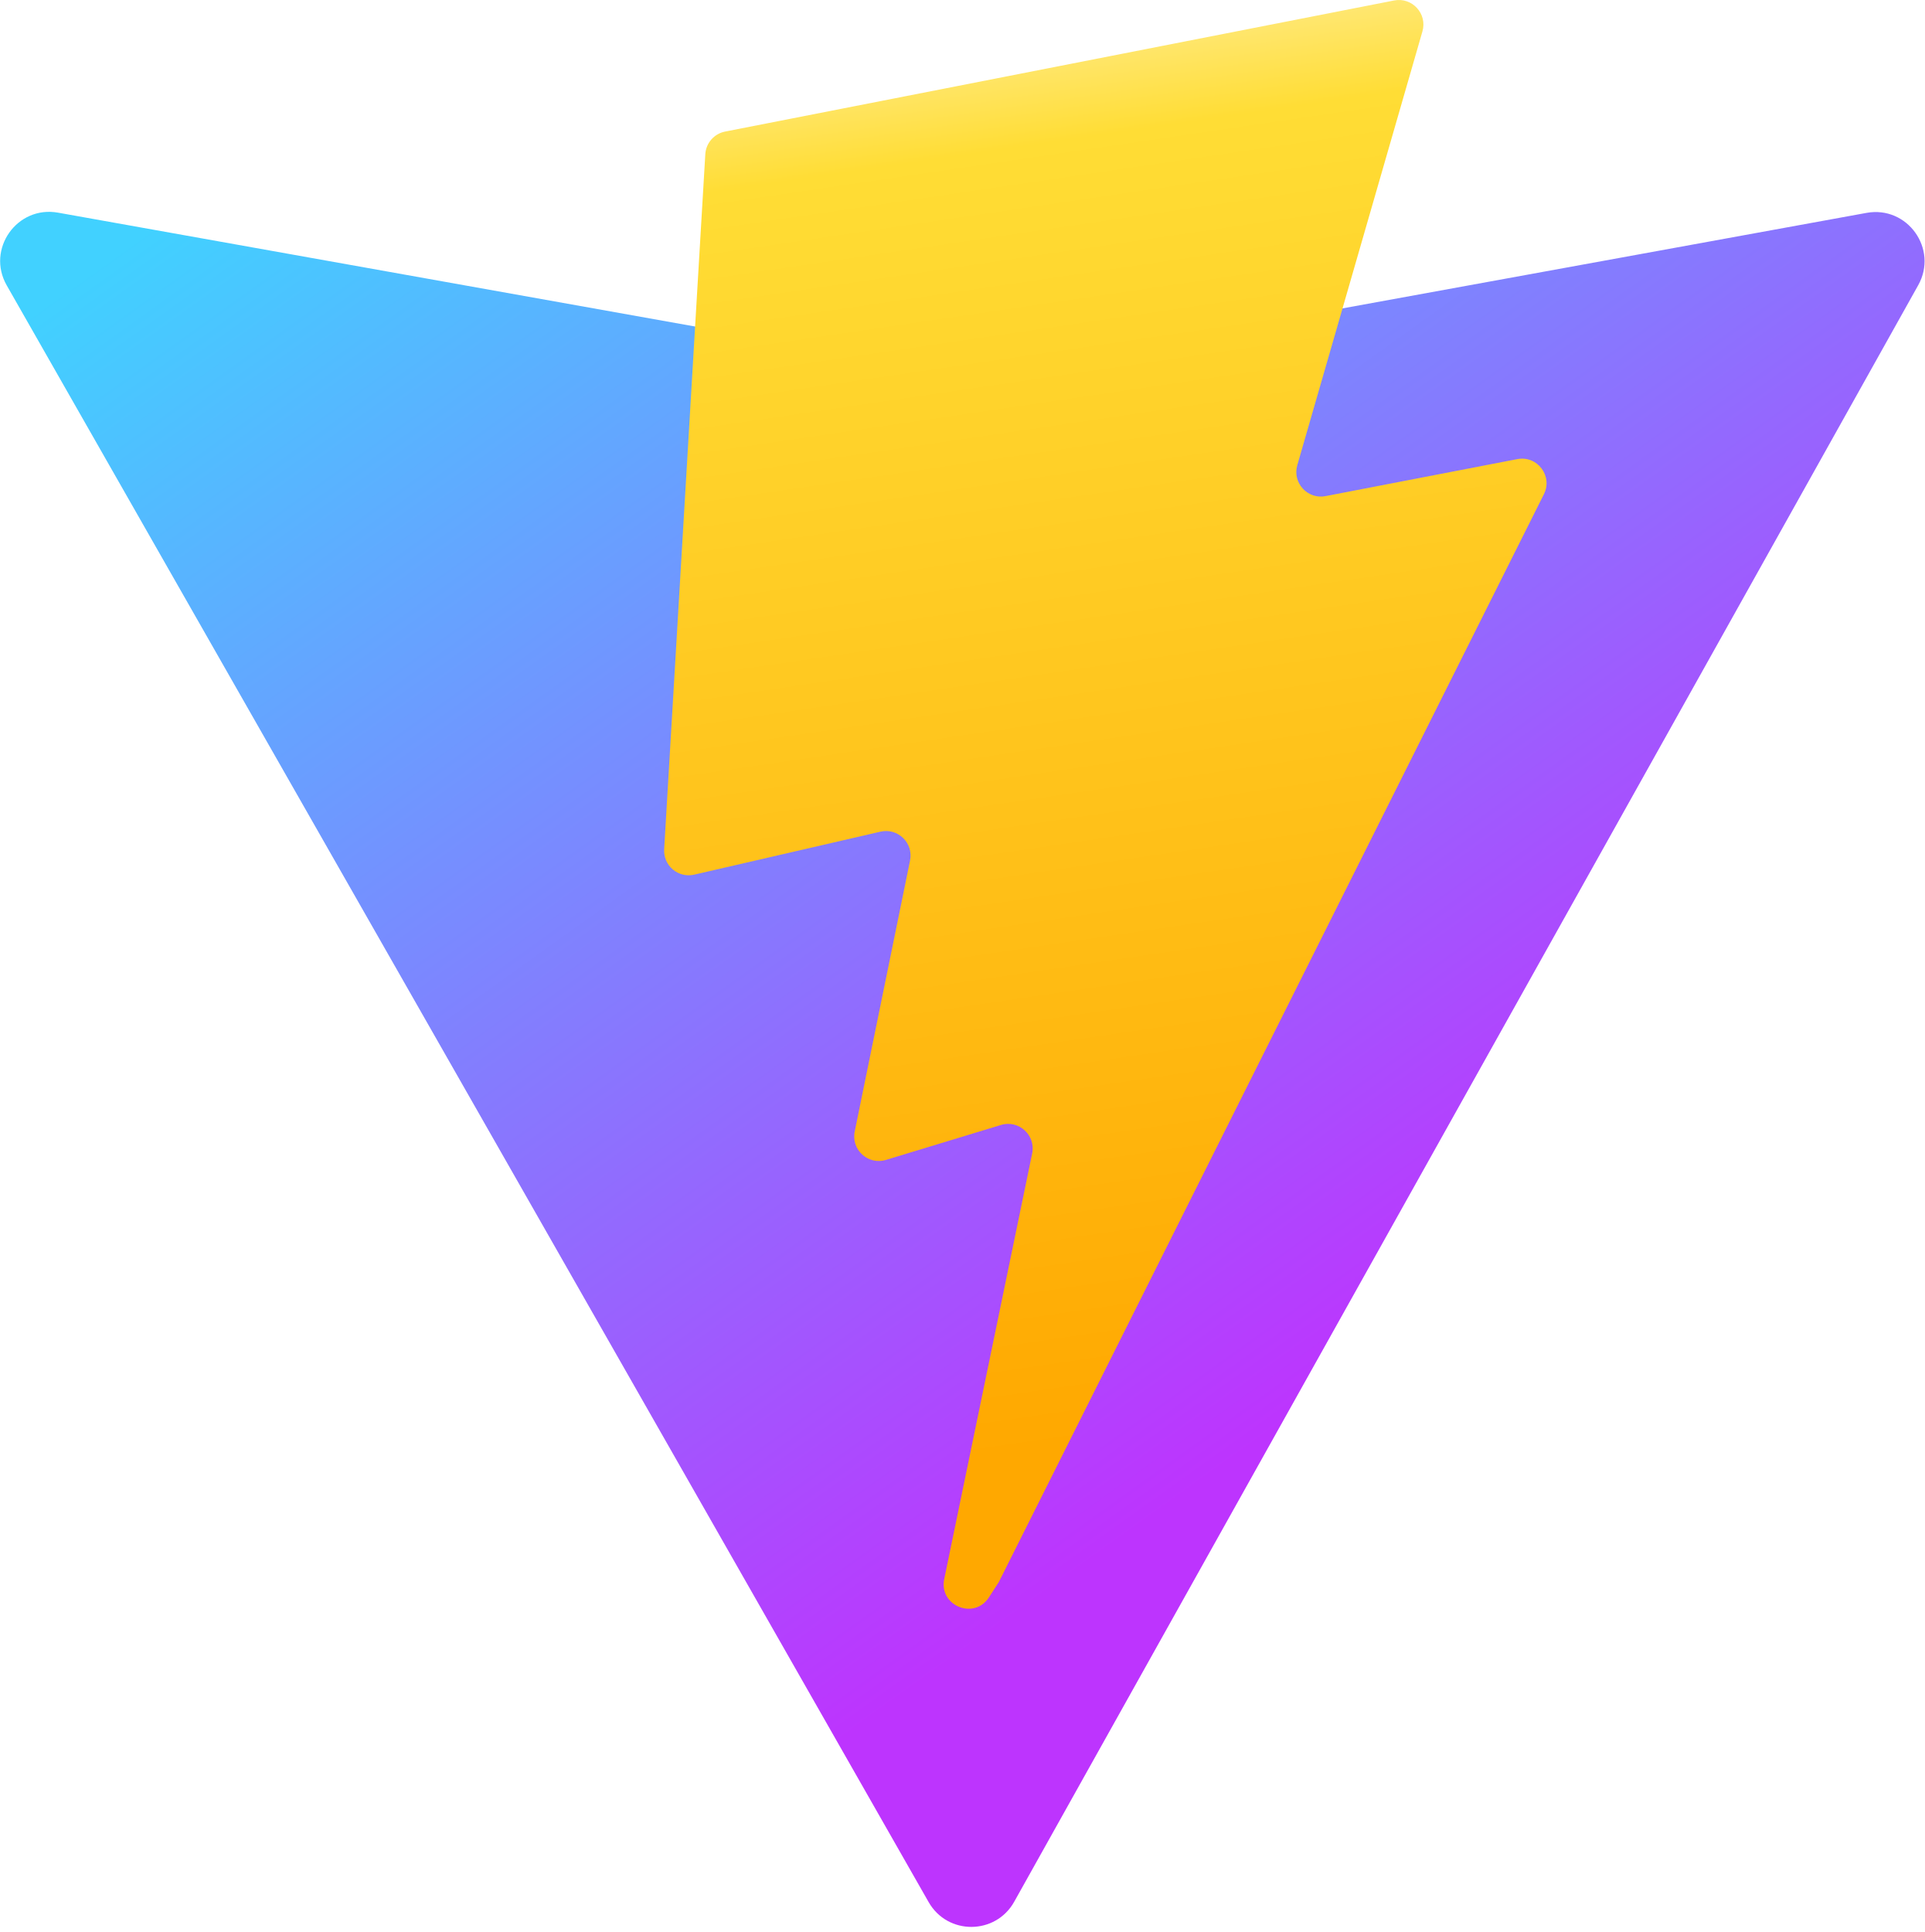
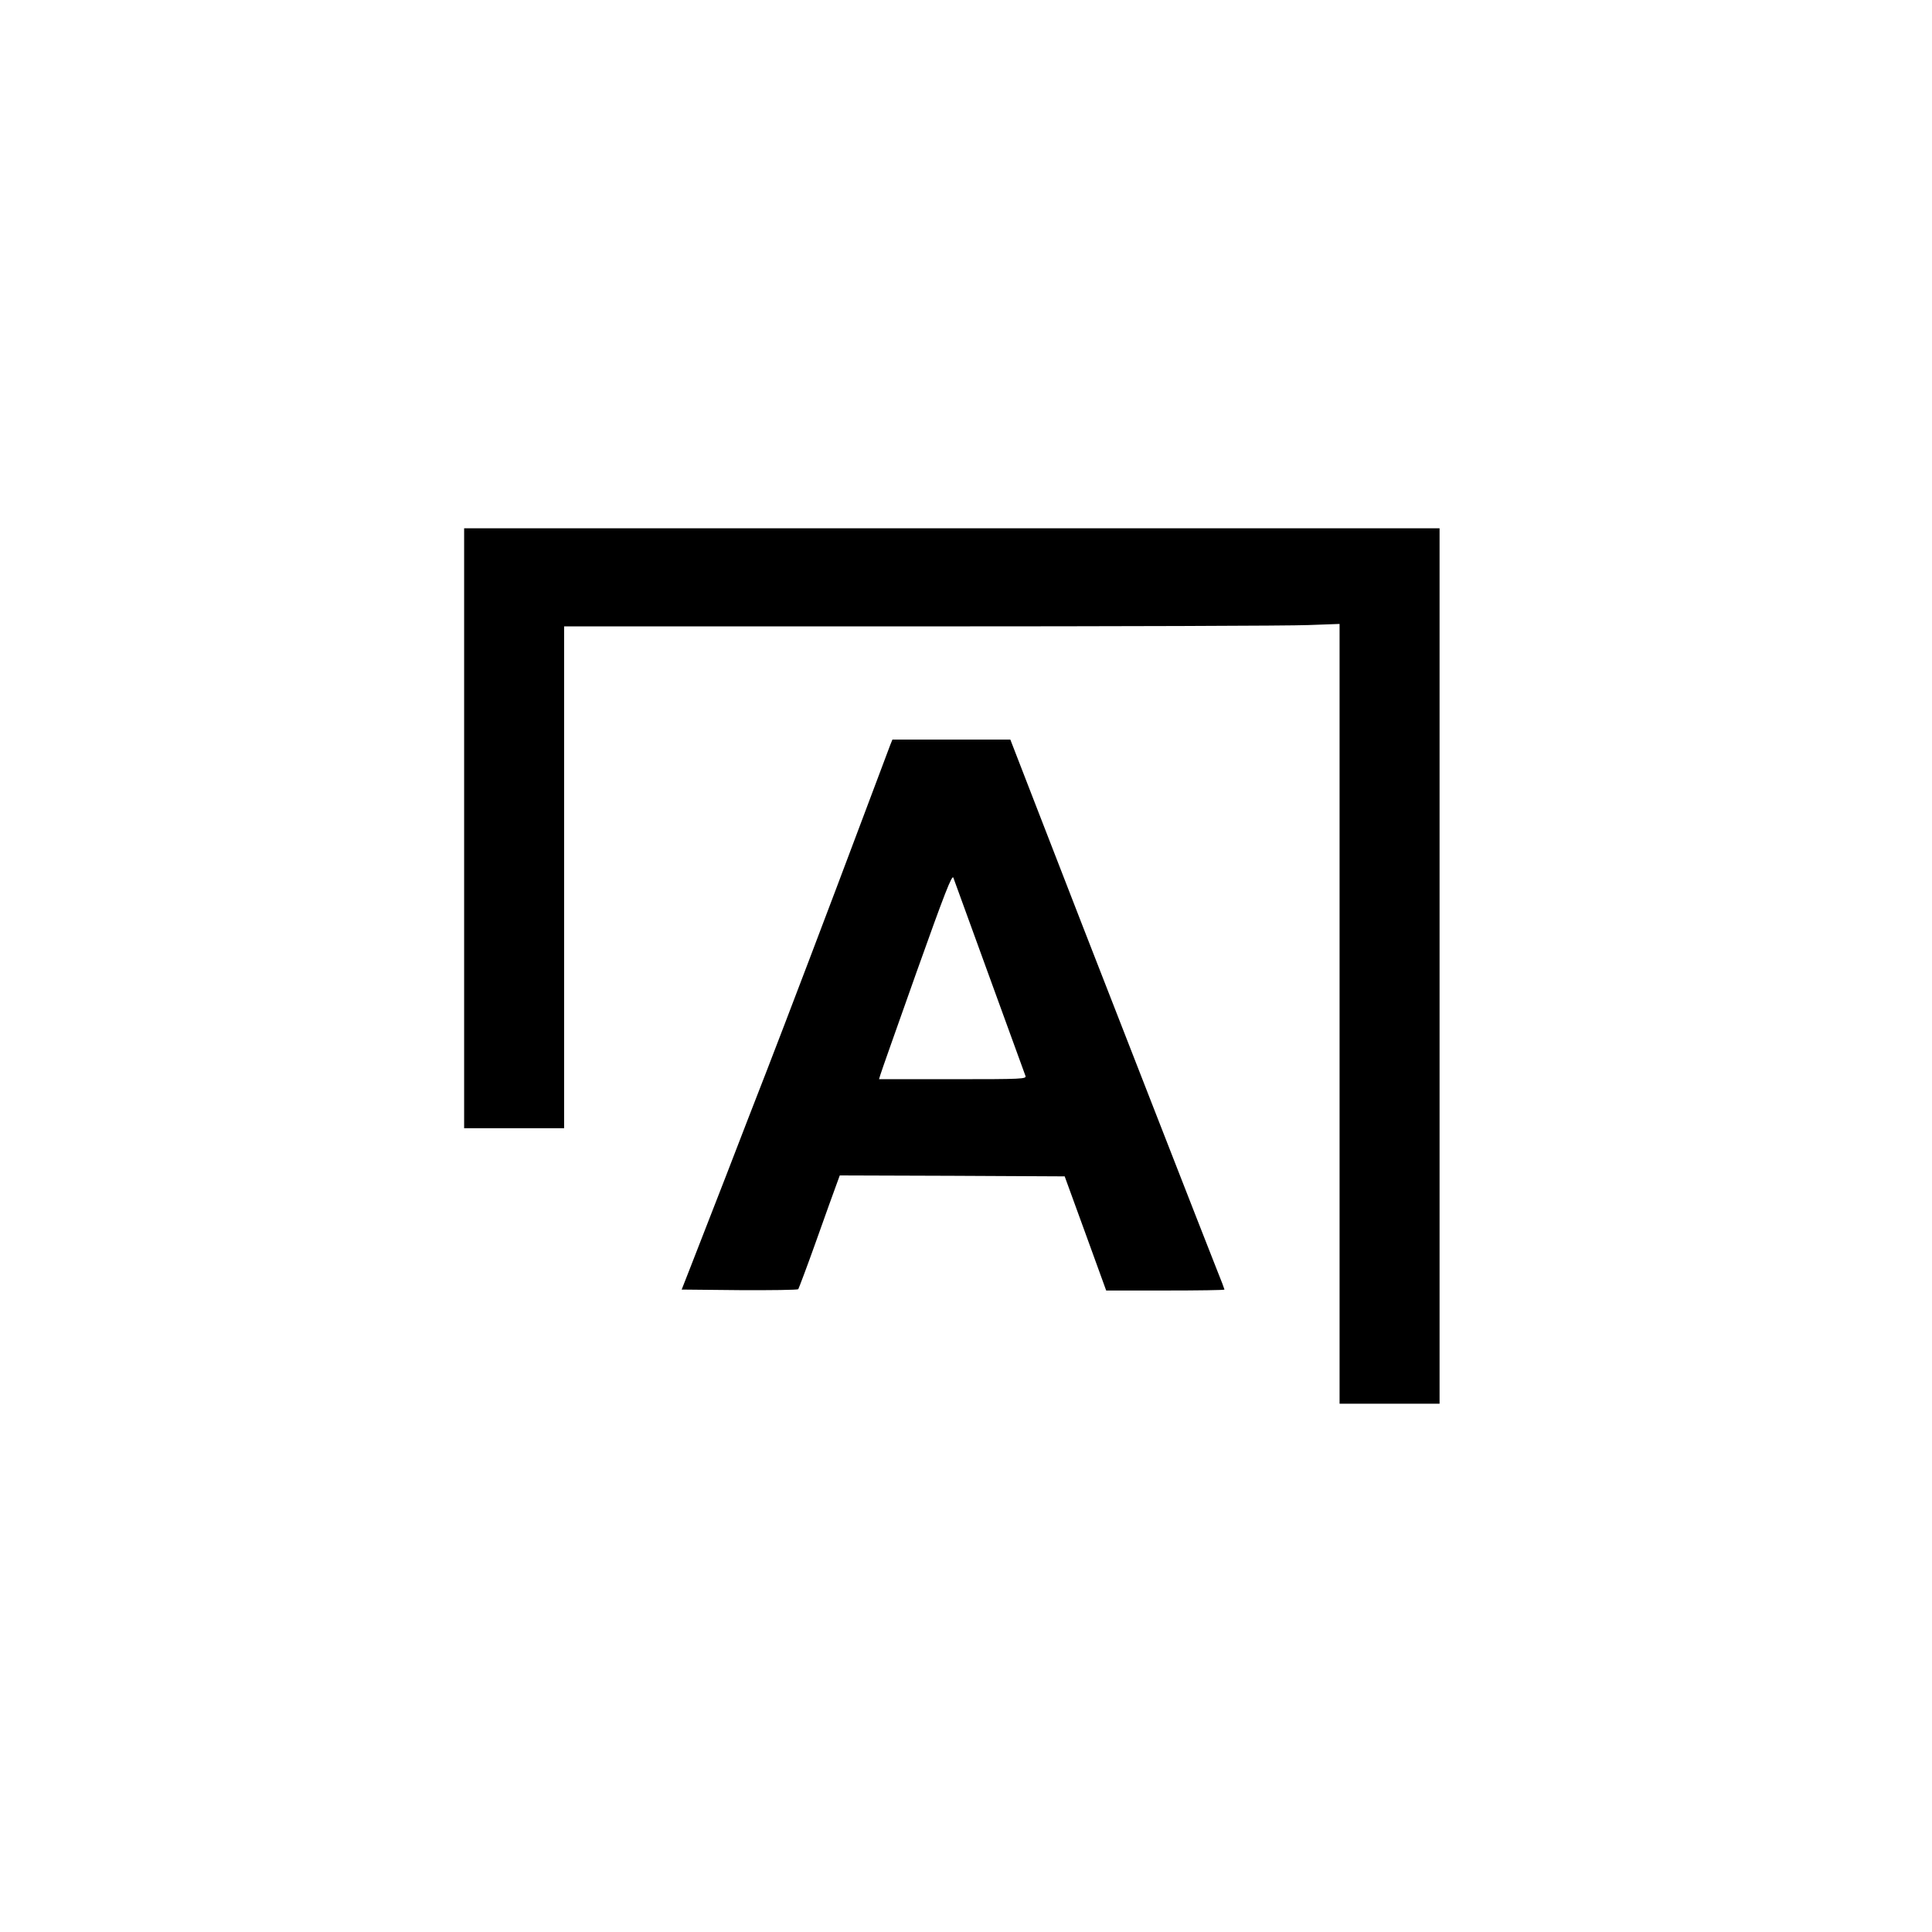
- <svg xmlns="http://www.w3.org/2000/svg" aria-hidden="true" role="img" class="iconify iconify--logos" width="31.88" height="32" preserveAspectRatio="xMidYMid meet" viewBox="0 0 256 257">
-   <defs>
-     <linearGradient id="IconifyId1813088fe1fbc01fb466" x1="-.828%" x2="57.636%" y1="7.652%" y2="78.411%">
-       <stop offset="0%" stop-color="#41D1FF" />
-       <stop offset="100%" stop-color="#BD34FE" />
-     </linearGradient>
-     <linearGradient id="IconifyId1813088fe1fbc01fb467" x1="43.376%" x2="50.316%" y1="2.242%" y2="89.03%">
-       <stop offset="0%" stop-color="#FFEA83" />
-       <stop offset="8.333%" stop-color="#FFDD35" />
-       <stop offset="100%" stop-color="#FFA800" />
-     </linearGradient>
-   </defs>
-   <path fill="url(#IconifyId1813088fe1fbc01fb466)" d="M255.153 37.938L134.897 252.976c-2.483 4.44-8.862 4.466-11.382.048L.875 37.958c-2.746-4.814 1.371-10.646 6.827-9.67l120.385 21.517a6.537 6.537 0 0 0 2.322-.004l117.867-21.483c5.438-.991 9.574 4.796 6.877 9.62Z" />
-   <path fill="url(#IconifyId1813088fe1fbc01fb467)" d="M185.432.063L96.44 17.501a3.268 3.268 0 0 0-2.634 3.014l-5.474 92.456a3.268 3.268 0 0 0 3.997 3.378l24.777-5.718c2.318-.535 4.413 1.507 3.936 3.838l-7.361 36.047c-.495 2.426 1.782 4.5 4.151 3.78l15.304-4.649c2.372-.72 4.652 1.36 4.15 3.788l-11.698 56.621c-.732 3.542 3.979 5.473 5.943 2.437l1.313-2.028l72.516-144.72c1.215-2.423-.88-5.186-3.54-4.672l-25.505 4.922c-2.396.462-4.435-1.77-3.759-4.114l16.646-57.705c.677-2.35-1.37-4.583-3.769-4.113Z" />
+ <svg xmlns="http://www.w3.org/2000/svg" version="1.0" width="1024pt" height="1024pt" viewBox="0 0 1024 1024" preserveAspectRatio="xMidYMid meet">
+   <g transform="translate(0,1024) scale(0.1,-0.1)" fill="#000000" stroke="none">
+     <path d="M2460 5850 l0 -1590 265 0 265 0 0 1330 0 1330 1888 0 c1039 0 1964 3 2055 7 l167 6 0 -2066 0 -2067 265 0 265 0 0 2320 0 2320 -2585 0 -2585 0 0 -1590z" />
+     <path d="M4719 6293 c-6 -16 -71 -188 -144 -383 -180 -480 -416 -1100 -513 -1350 -44 -113 -141 -362 -215 -555 -75 -192 -158 -406 -185 -475 l-49 -125 305 -3 c168 -1 309 1 313 5 3 5 46 118 94 253 48 135 96 269 107 298 l19 52 596 -2 596 -3 110 -302 110 -303 314 0 c172 0 313 2 313 5 0 2 -18 51 -41 107 -49 123 -536 1371 -712 1823 -68 176 -182 470 -253 652 l-129 333 -313 0 -312 0 -11 -27z m526 -1233 c101 -278 187 -513 190 -522 7 -17 -16 -18 -385 -18 l-391 0 7 23 c3 12 90 257 192 545 149 418 188 518 195 500 5 -13 91 -250 192 -528z" />
+   </g>
</svg>
